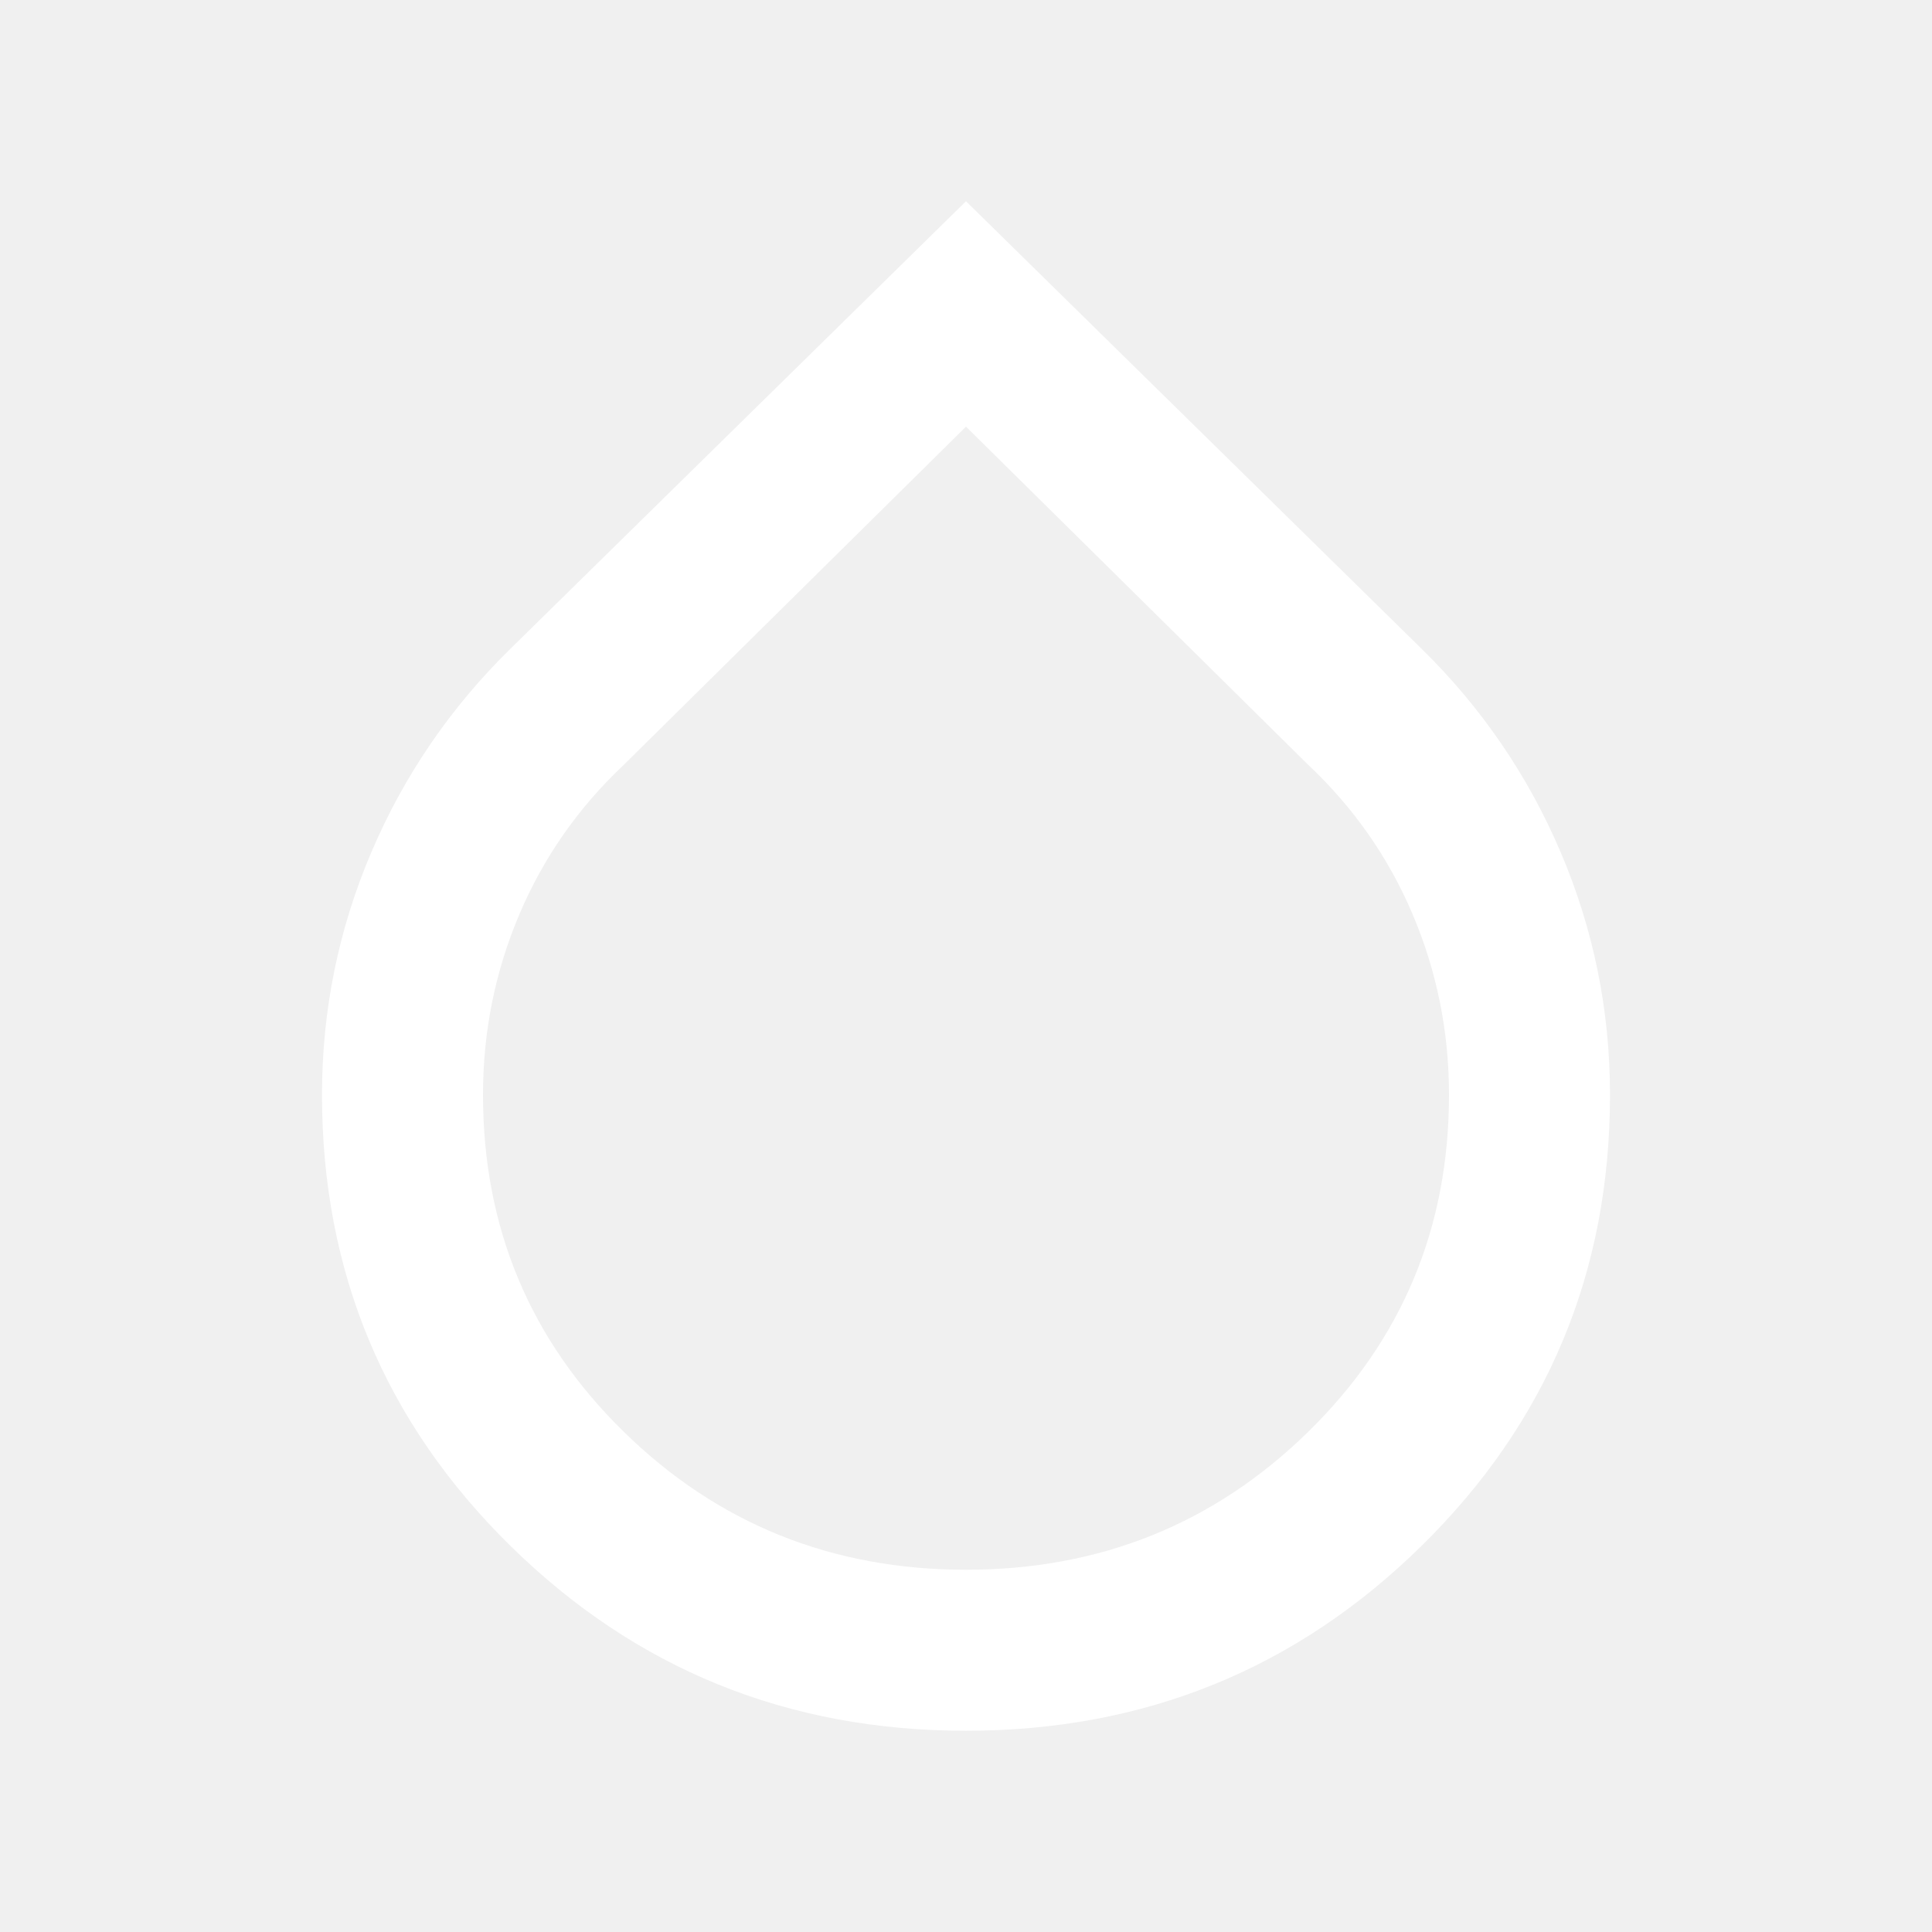
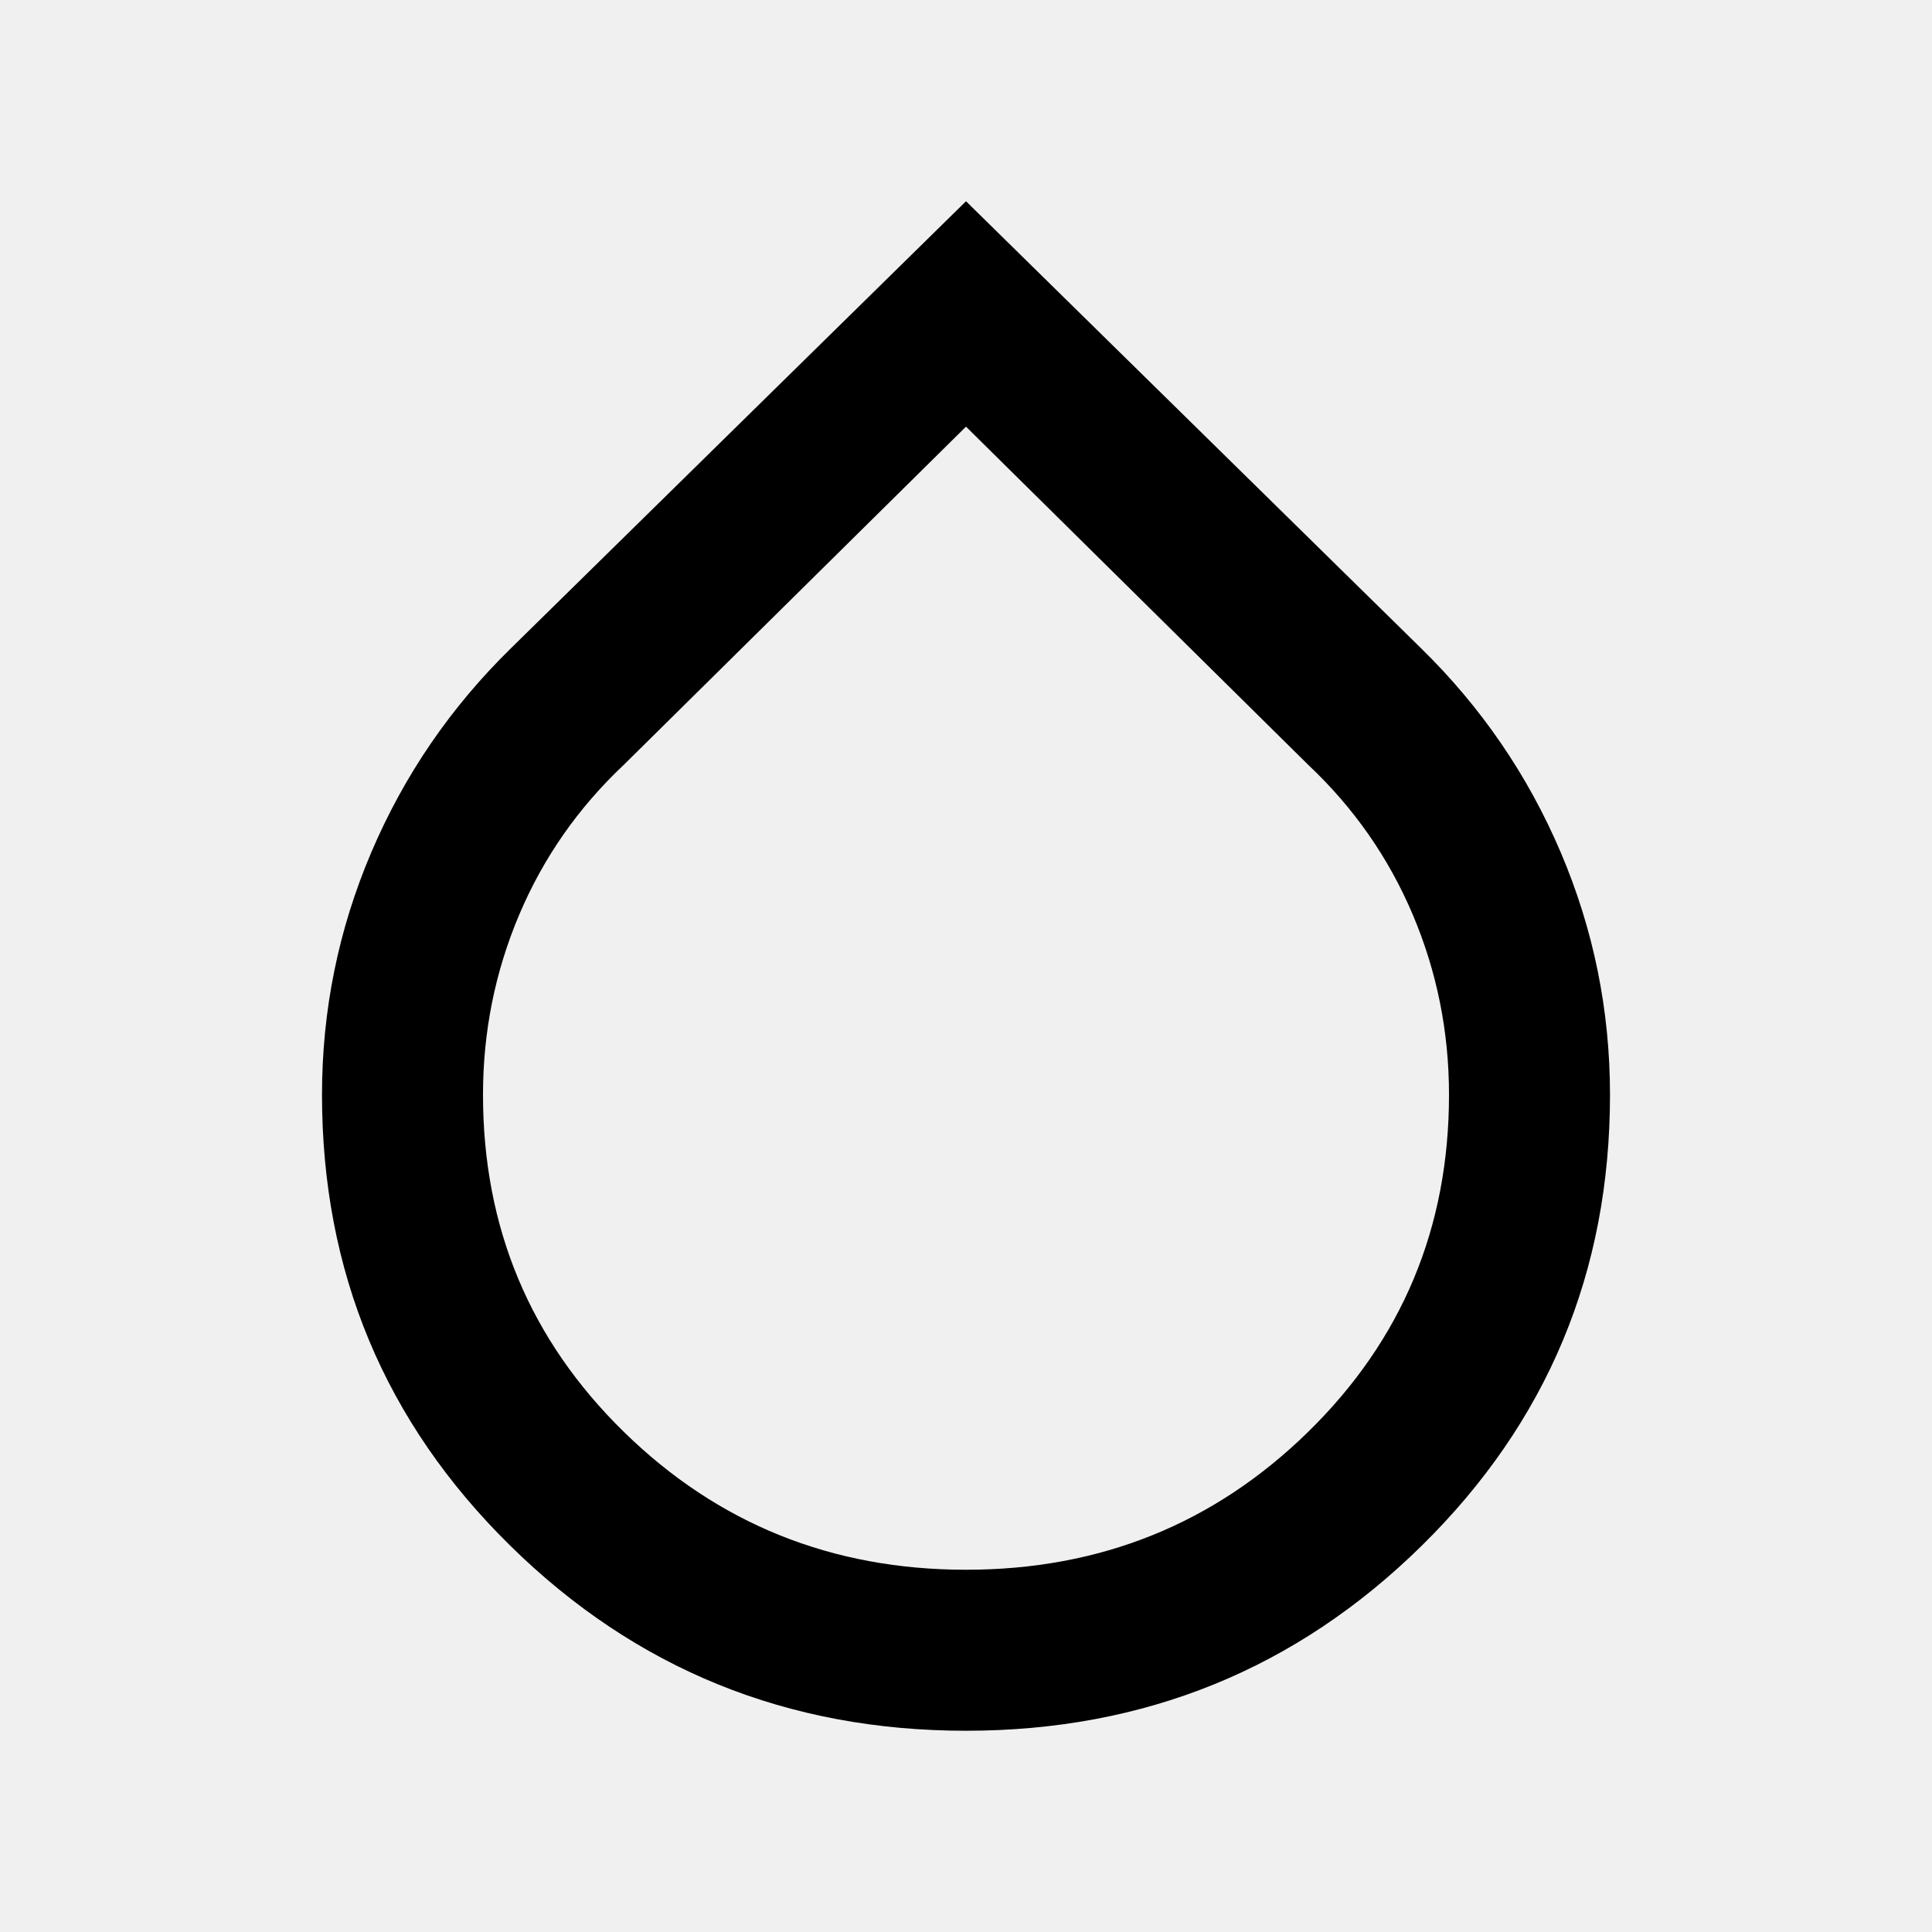
<svg xmlns="http://www.w3.org/2000/svg" height="24" viewBox="0 -960 960 960" width="24">
-   <path fill="#ffffff" d="M480-100q-133 0-226.5-92T160-416q0-63 24.5-120.5T254-638l226-222 226 222q45 44 69.5 101.5T800-416q0 132-93.5 224T480-100Zm0-80q100 0 170-68.5T720-416q0-47-18-89.5T650-580L480-748 310-580q-34 32-52 74.5T240-416q0 99 70 167.5T480-180Z" />
+   <path d="M480-100q-133 0-226.5-92T160-416q0-63 24.5-120.5T254-638l226-222 226 222q45 44 69.5 101.5T800-416q0 132-93.5 224T480-100Zm0-80q100 0 170-68.5T720-416q0-47-18-89.5T650-580L480-748 310-580q-34 32-52 74.5T240-416q0 99 70 167.5T480-180Z" />
</svg>
